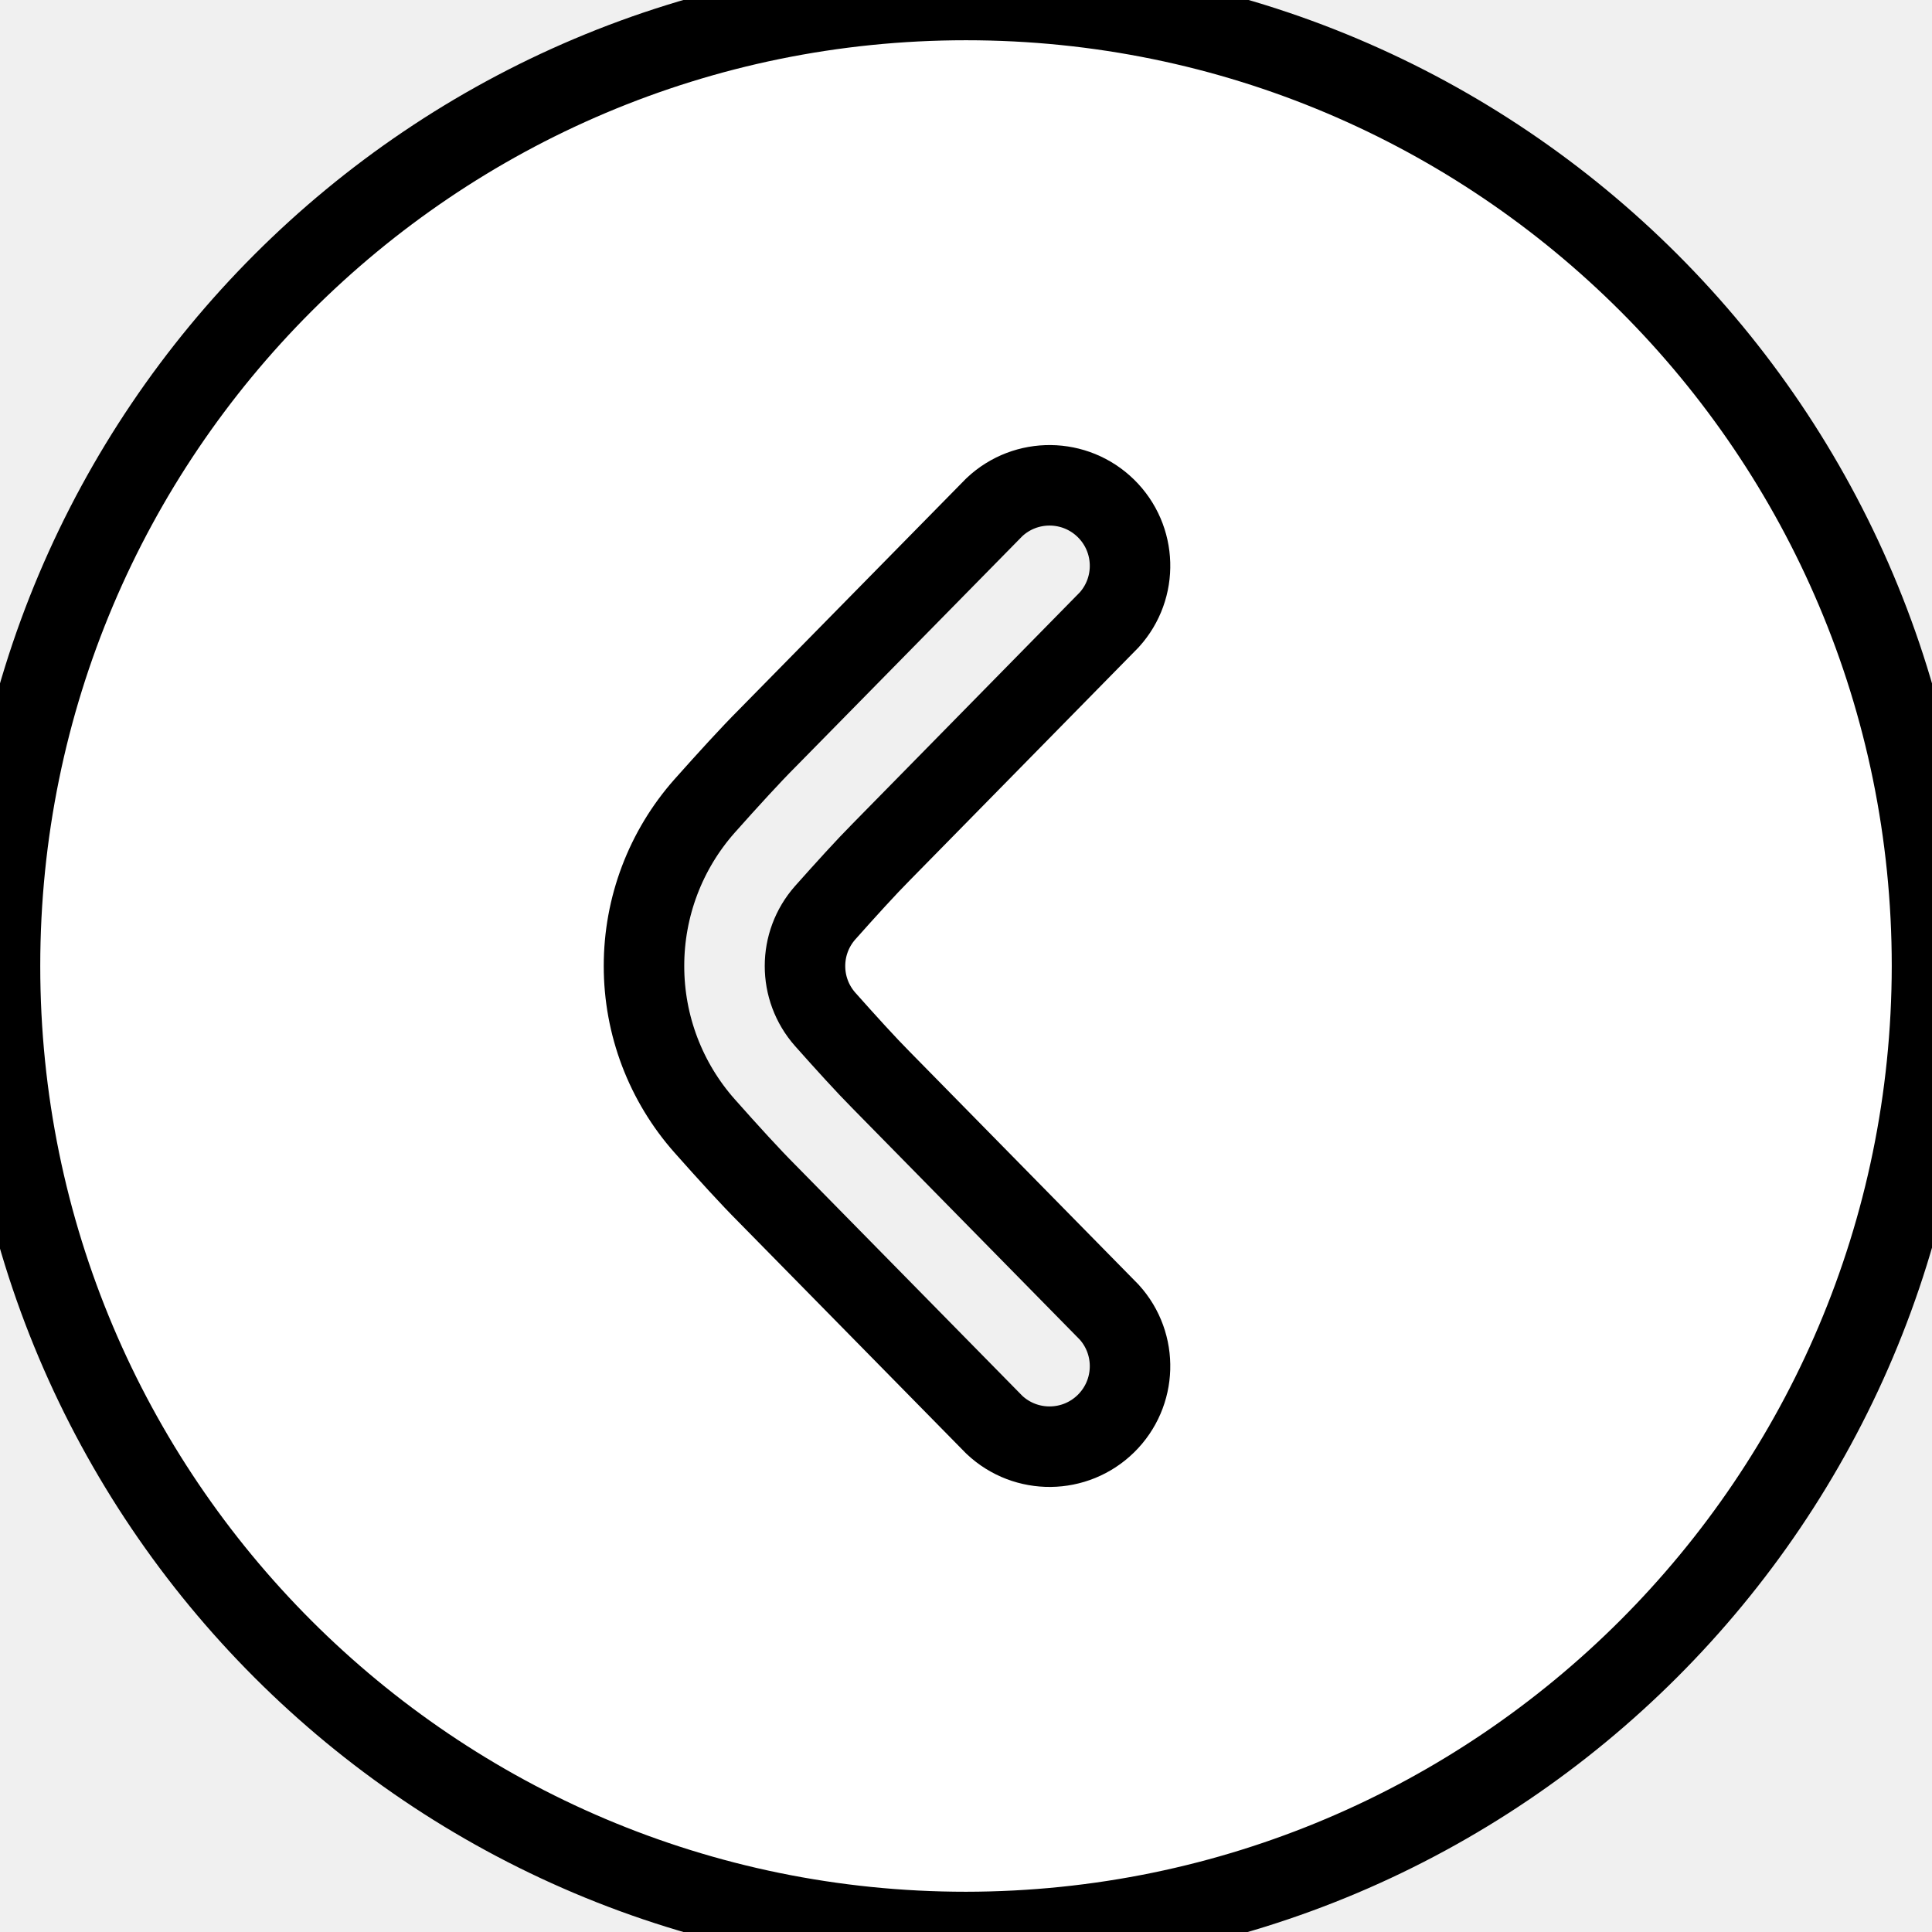
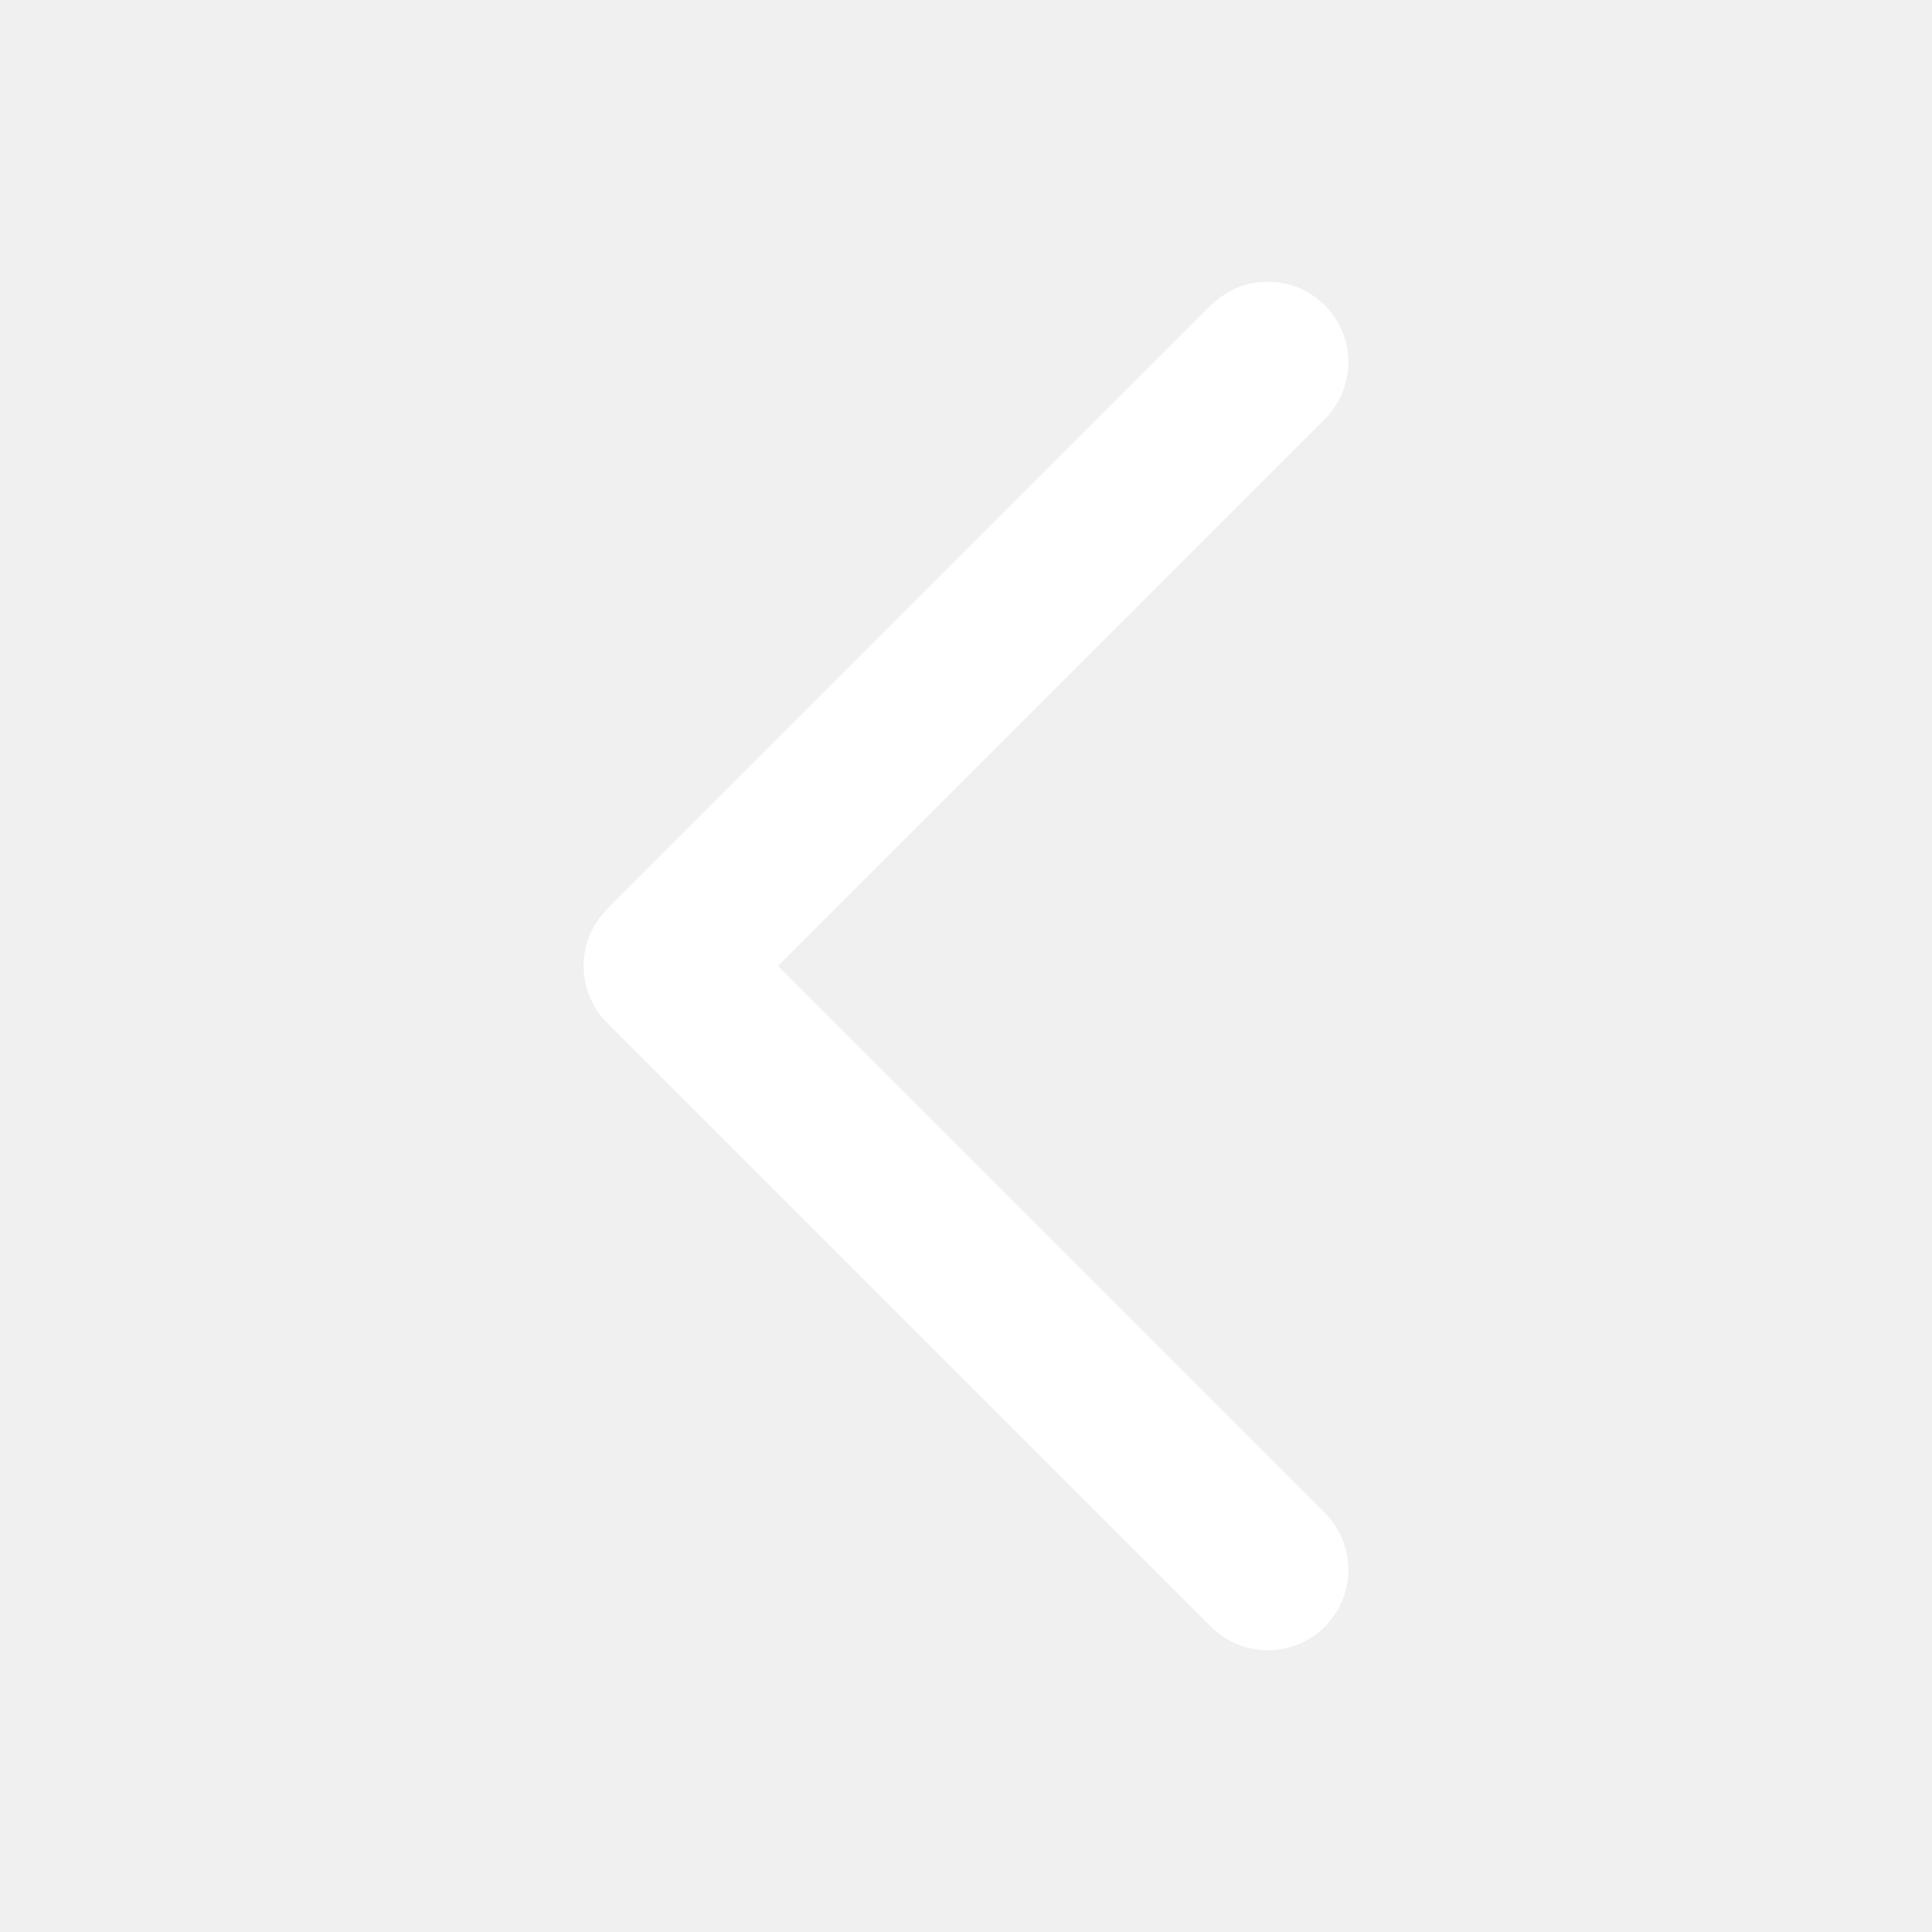
- <svg xmlns="http://www.w3.org/2000/svg" fill="white" id="arrow-circle-down" viewBox="0 0 24 24" width="512" height="512">
-   <path stroke="black" d="M24,12A12,12,0,1,0,12,24,12.013,12.013,0,0,0,24,12ZM8,12a2.993,2.993,0,0,1,.752-1.987c.291-.327.574-.637.777-.84L12.353,6.3a1,1,0,0,1,1.426,1.4L10.95,10.58c-.187.188-.441.468-.7.759a1,1,0,0,0,0,1.323c.258.29.512.57.693.752L13.779,16.3a1,1,0,0,1-1.426,1.4L9.524,14.822c-.2-.2-.48-.507-.769-.833A2.99,2.99,0,0,1,8,12Z" />
+ <svg xmlns="http://www.w3.org/2000/svg" fill="none" viewBox="0 0 24 24" stroke-width="2" stroke="white" class="w-6 h-6">
+   <path stroke-linecap="round" stroke-linejoin="round" d="M15.75 19.5L8.25 12l7.5-7.5" />
</svg>
